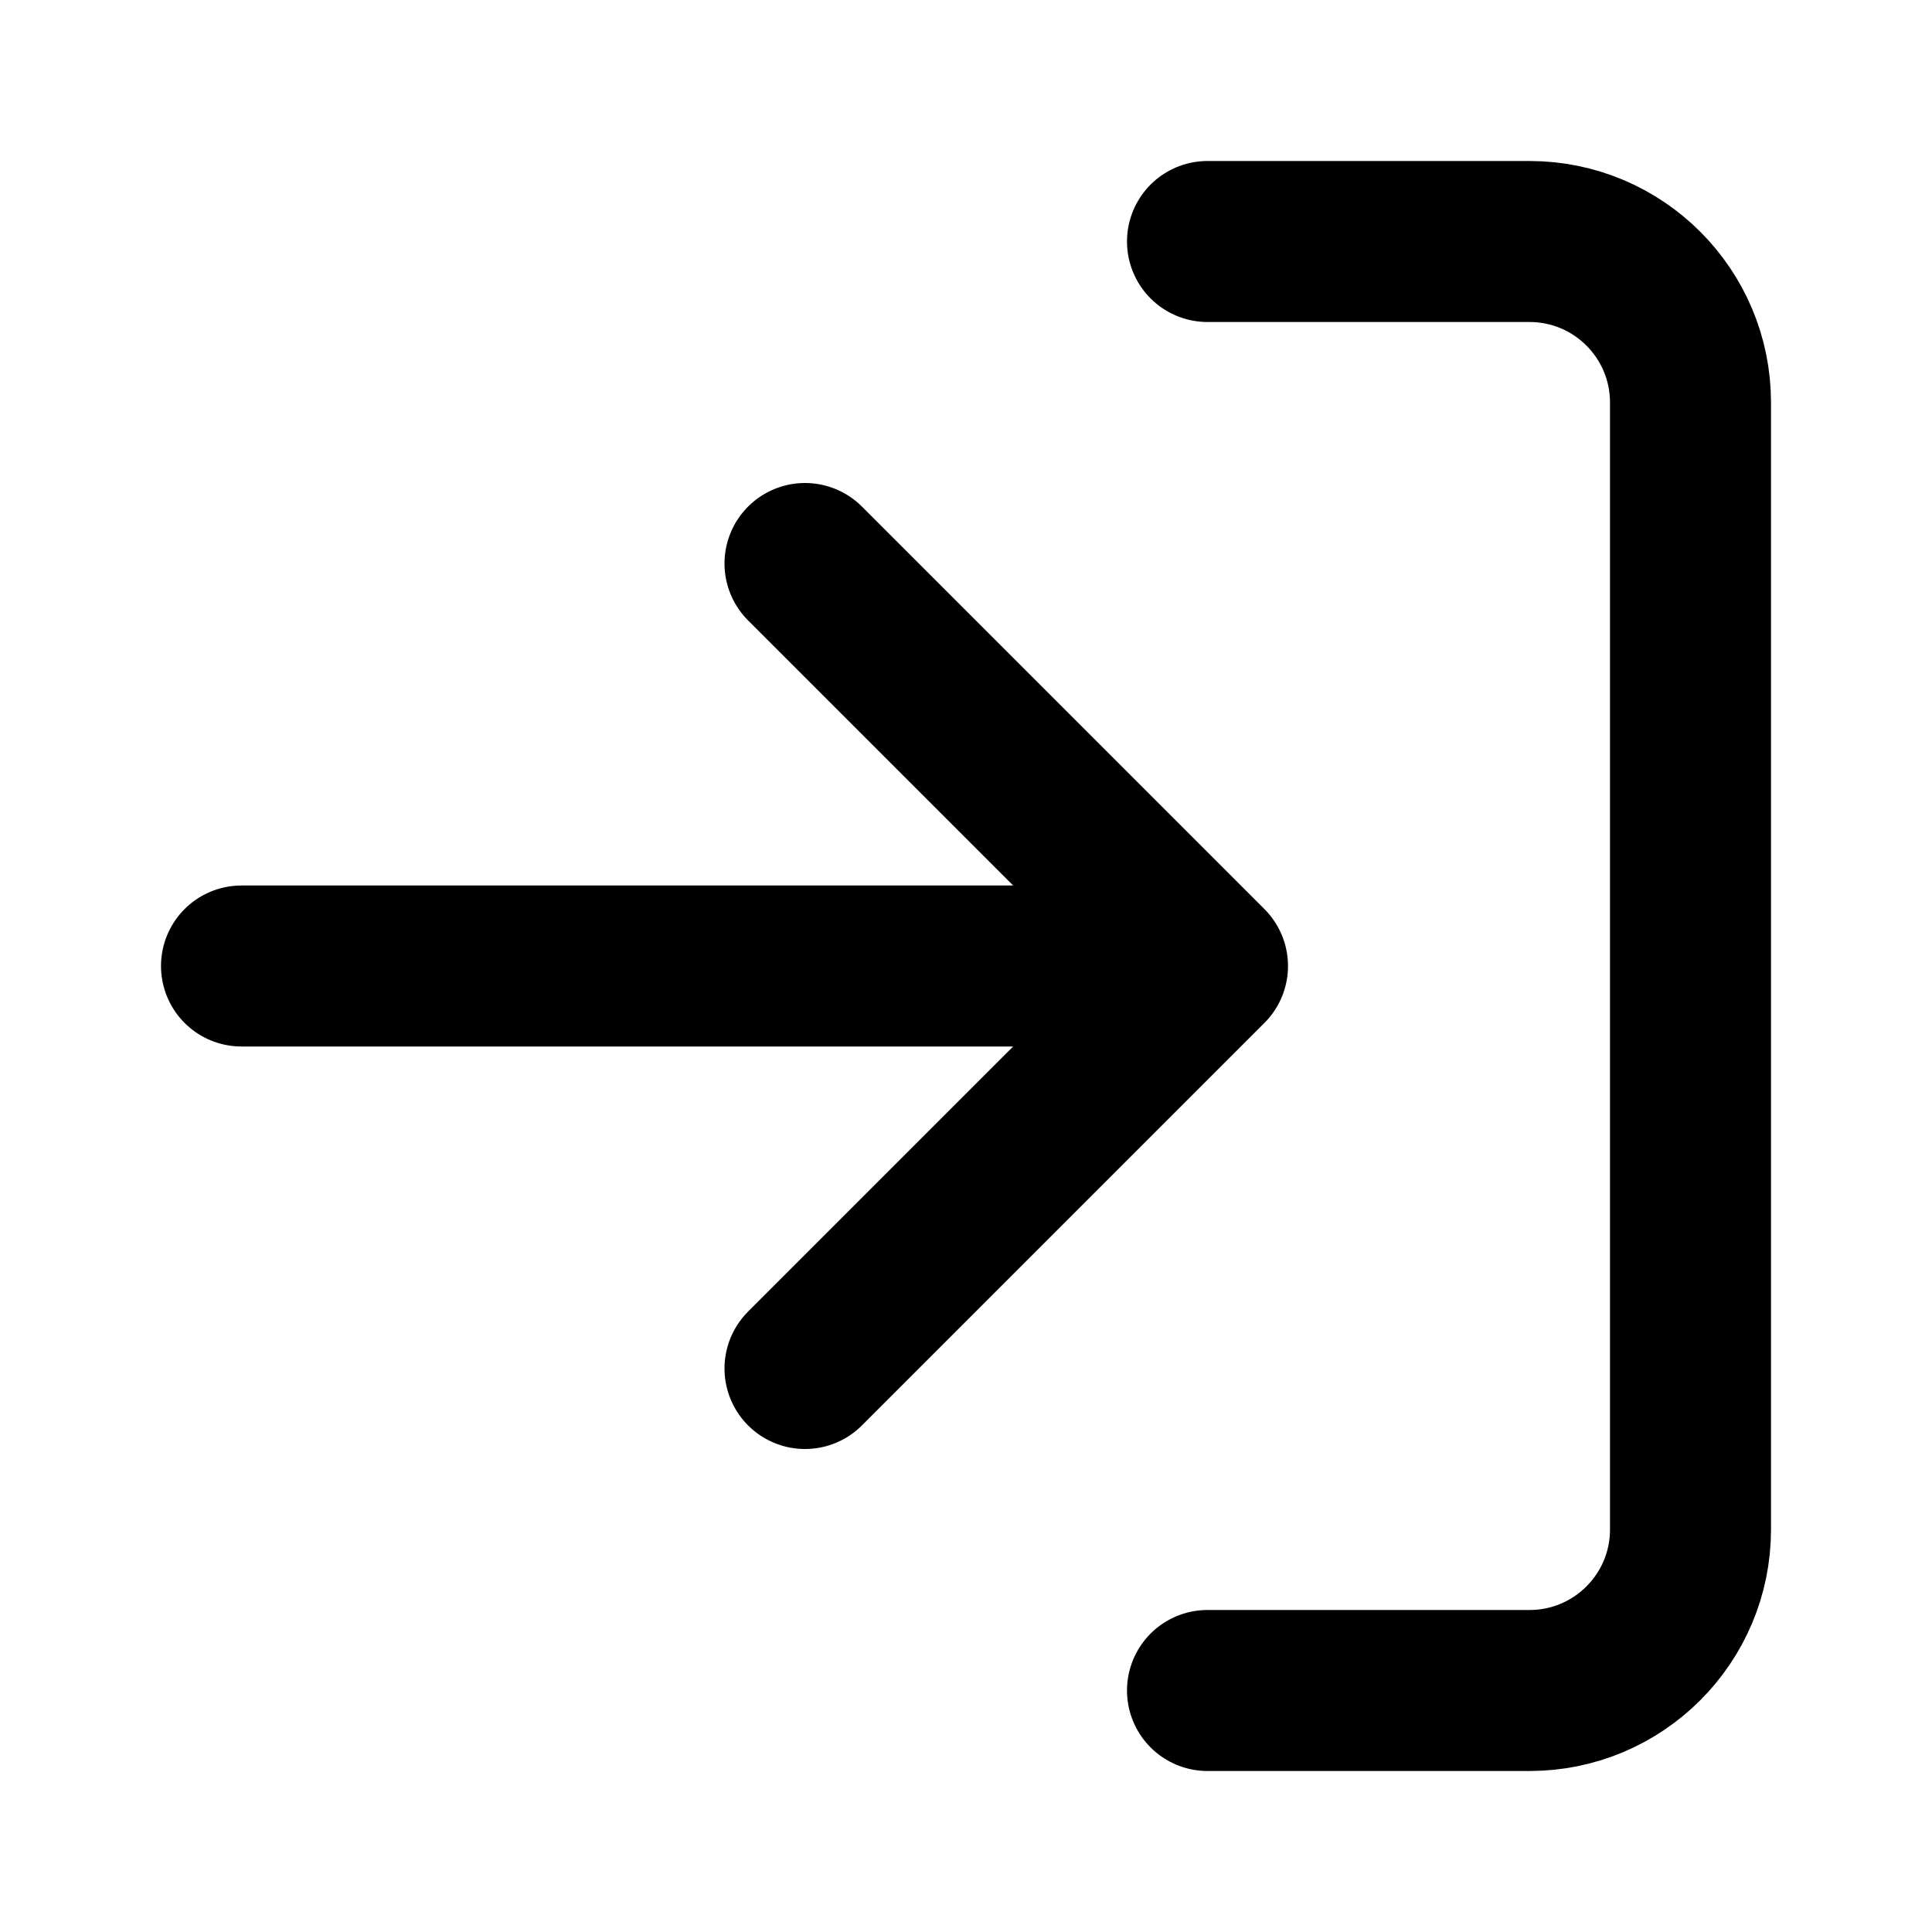
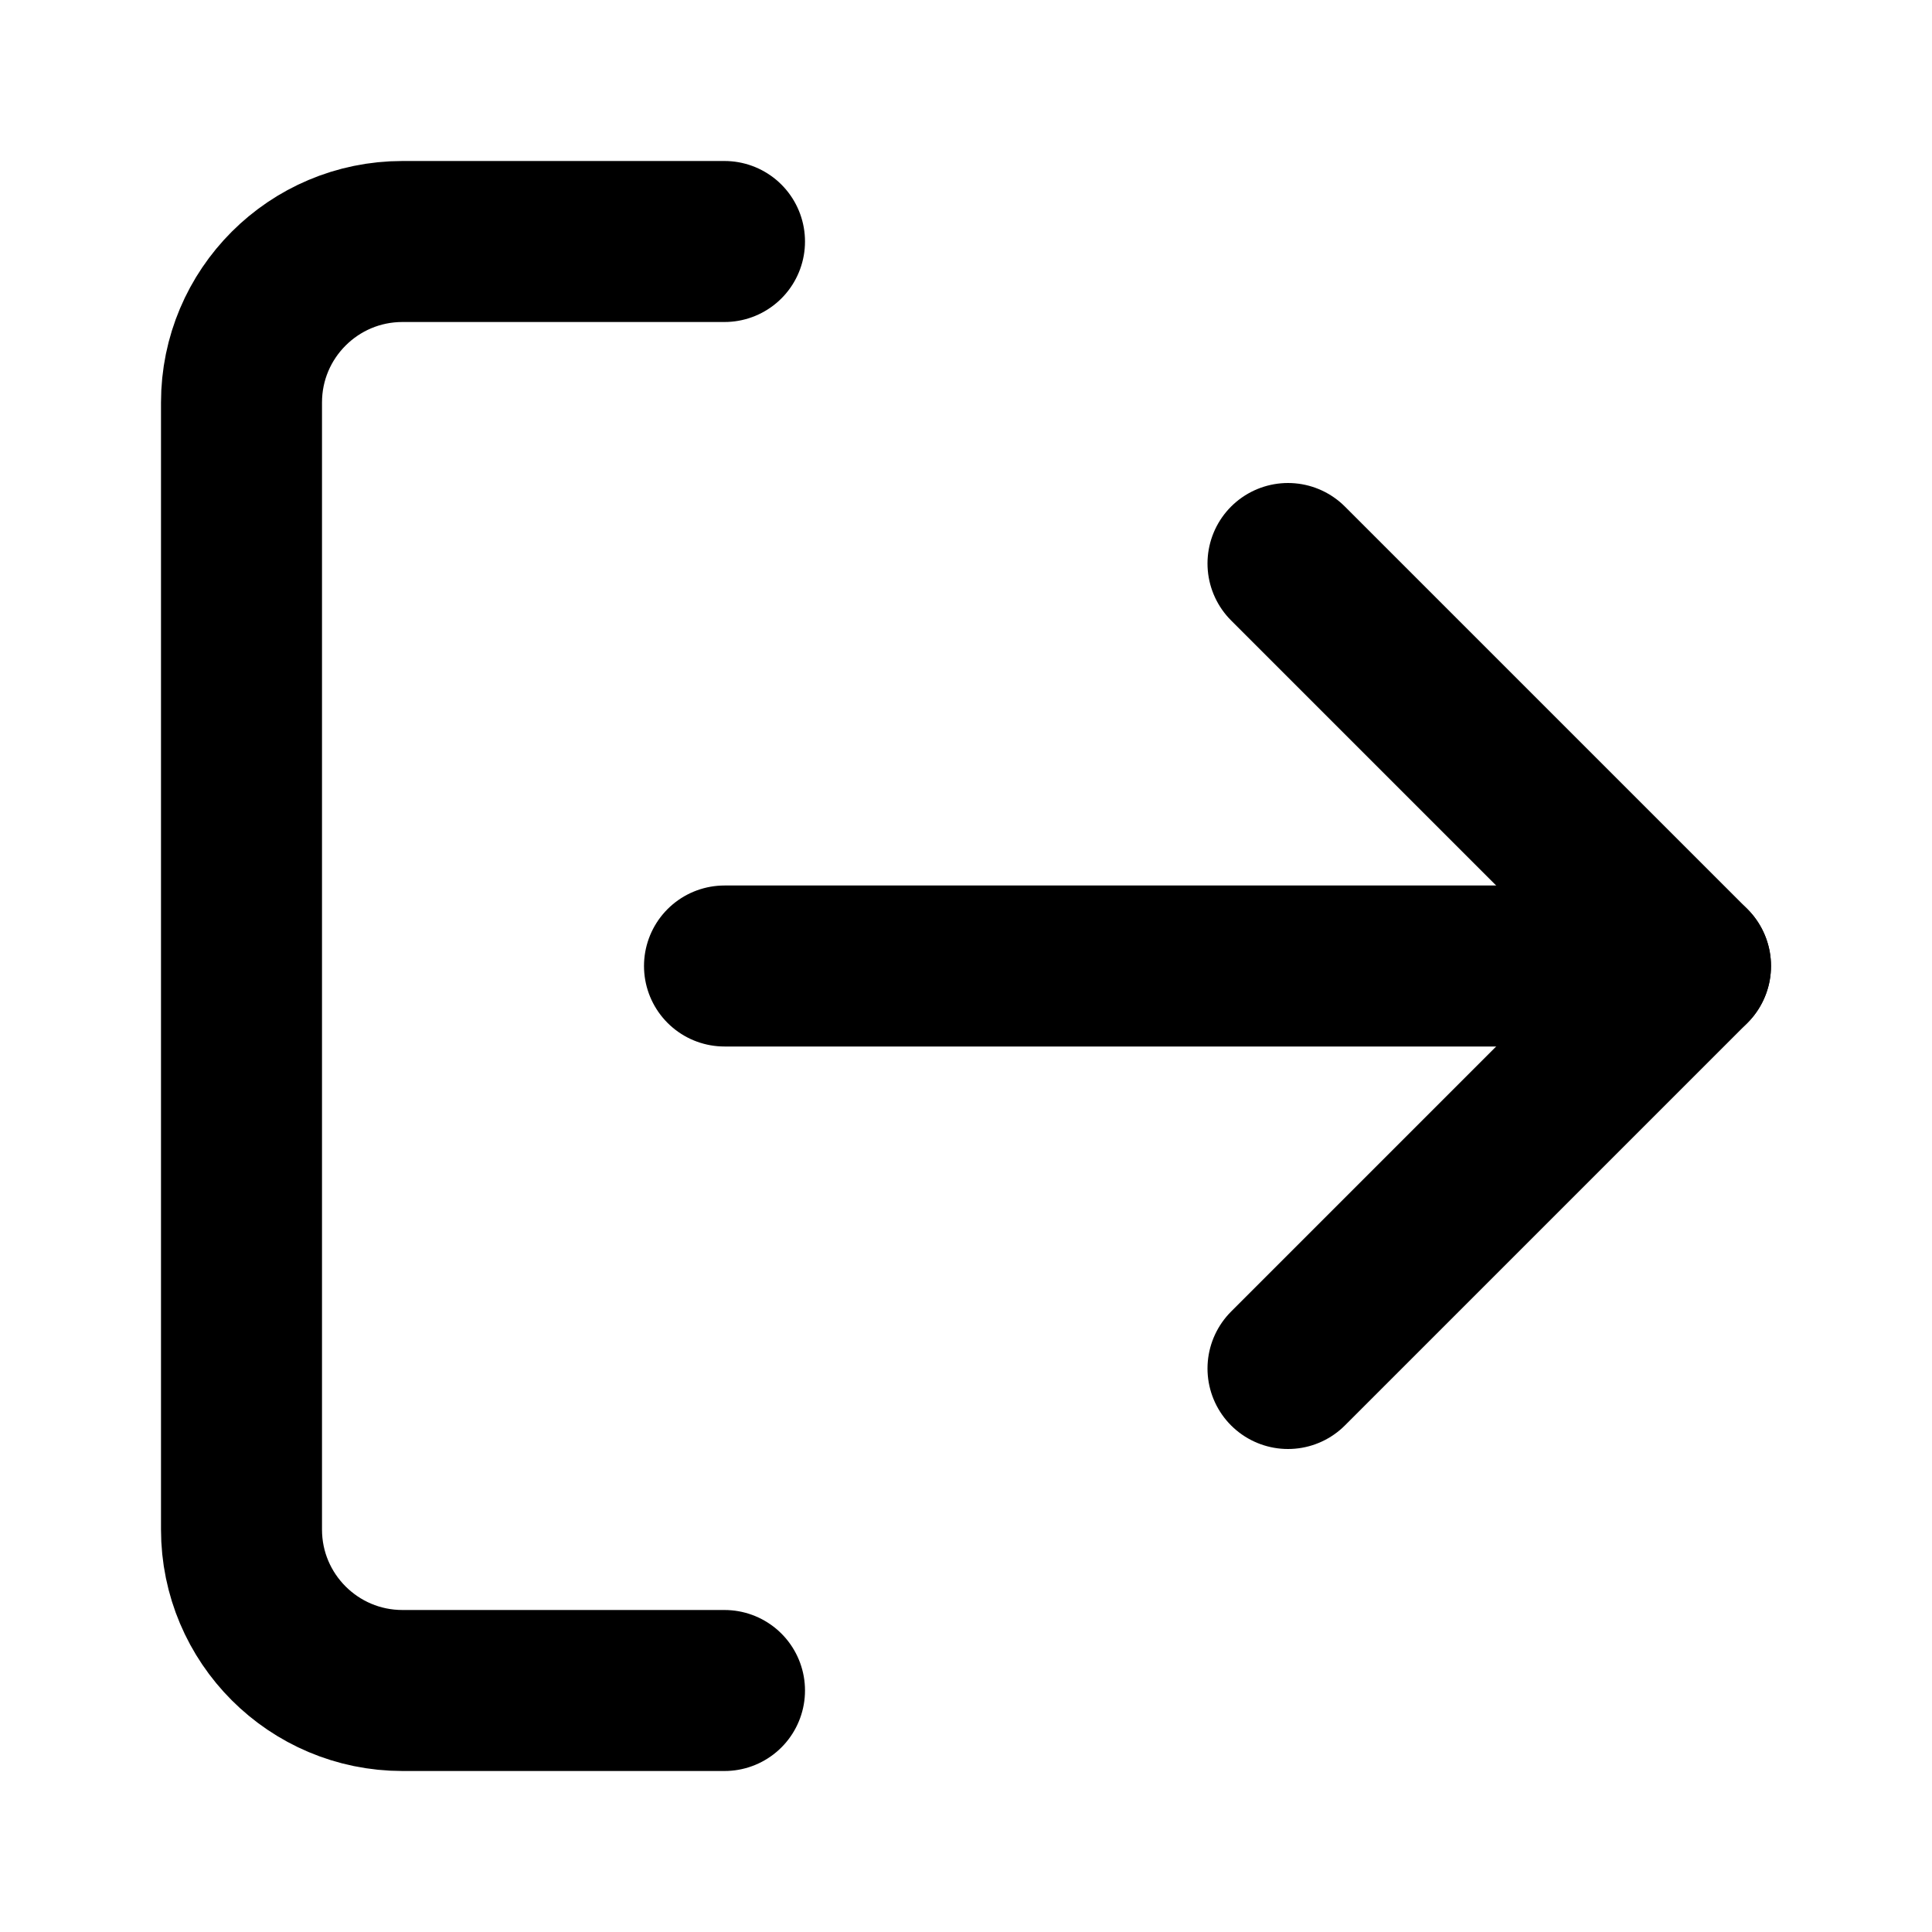
<svg xmlns="http://www.w3.org/2000/svg" width="24" height="24" viewBox="0 0 24 24" fill="none" stroke="currentColor" stroke-width="2" stroke-linecap="round" stroke-linejoin="round">
-   <path d="M10 17l5-5-5-5M15 12H3" />
-   <path d="M15 3h4a2 2 0 0 1 2 2v14a2 2 0 0 1-2 2h-4" />
+   <path d="m16 17 5-5-5-5" />
+   <path d="M21 12H9" />
+   <path d="M9 21H5a2 2 0 0 1-2-2V5a2 2 0 0 1 2-2h4" />
</svg>
